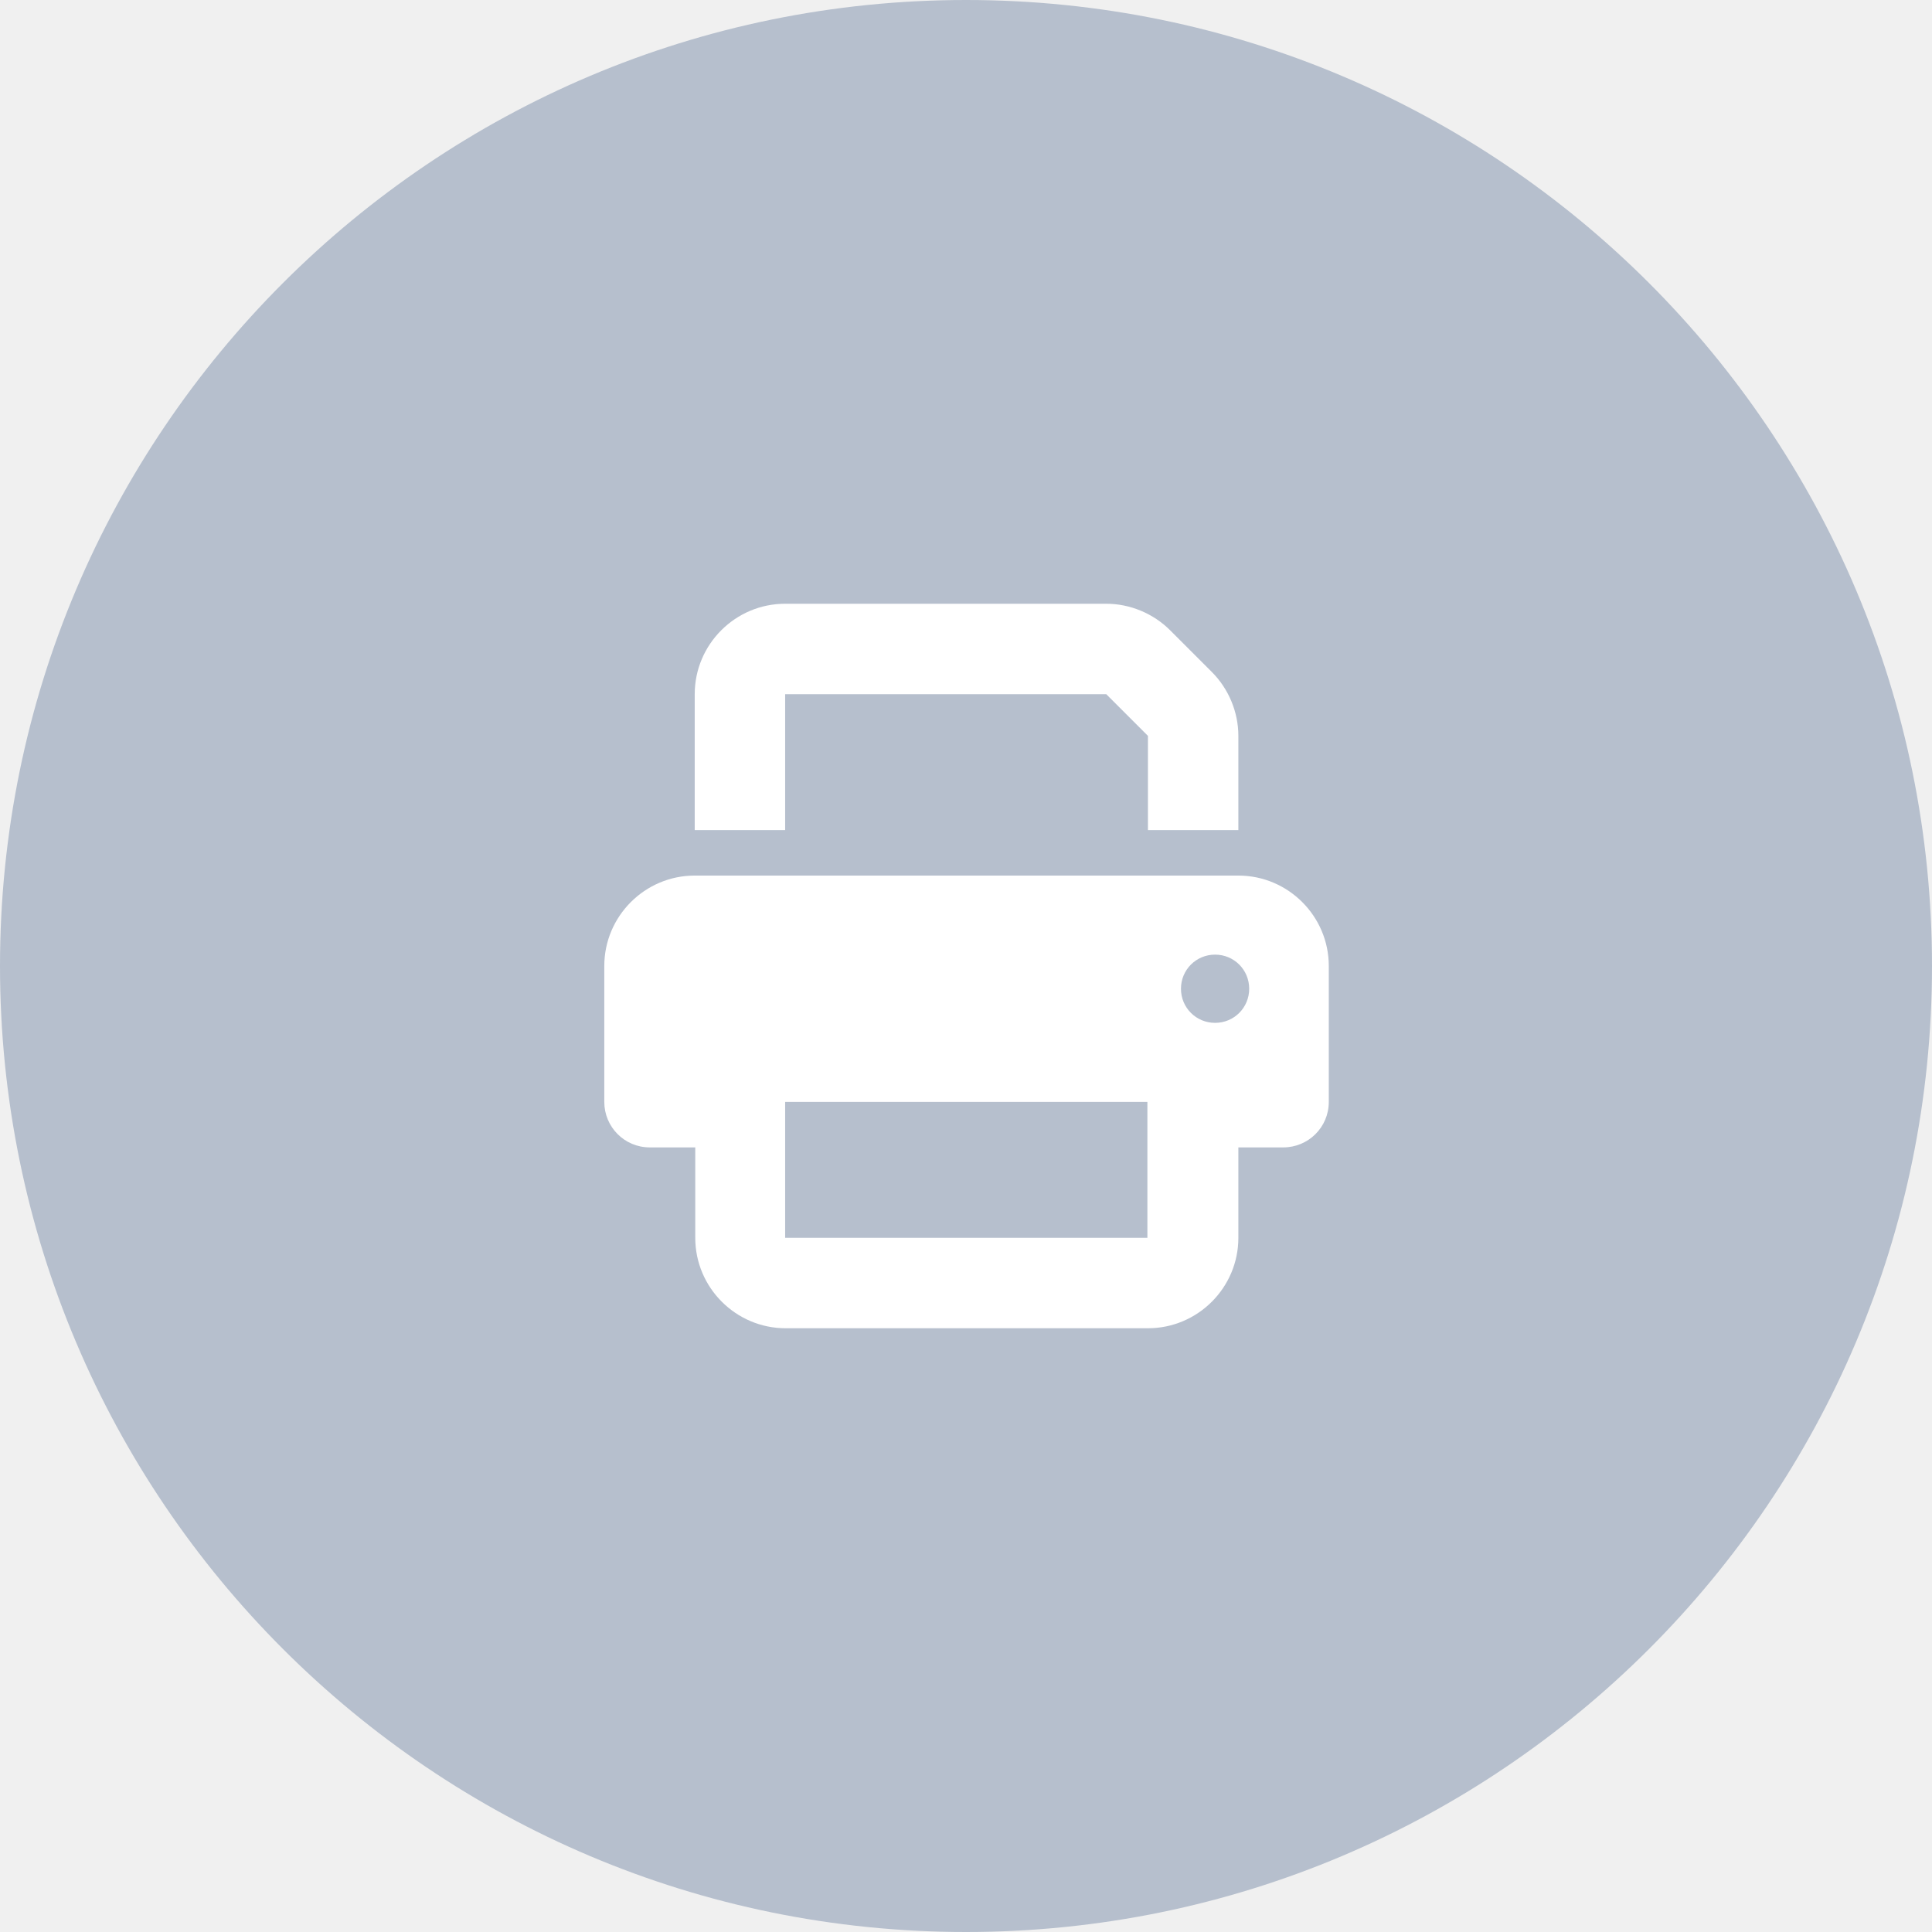
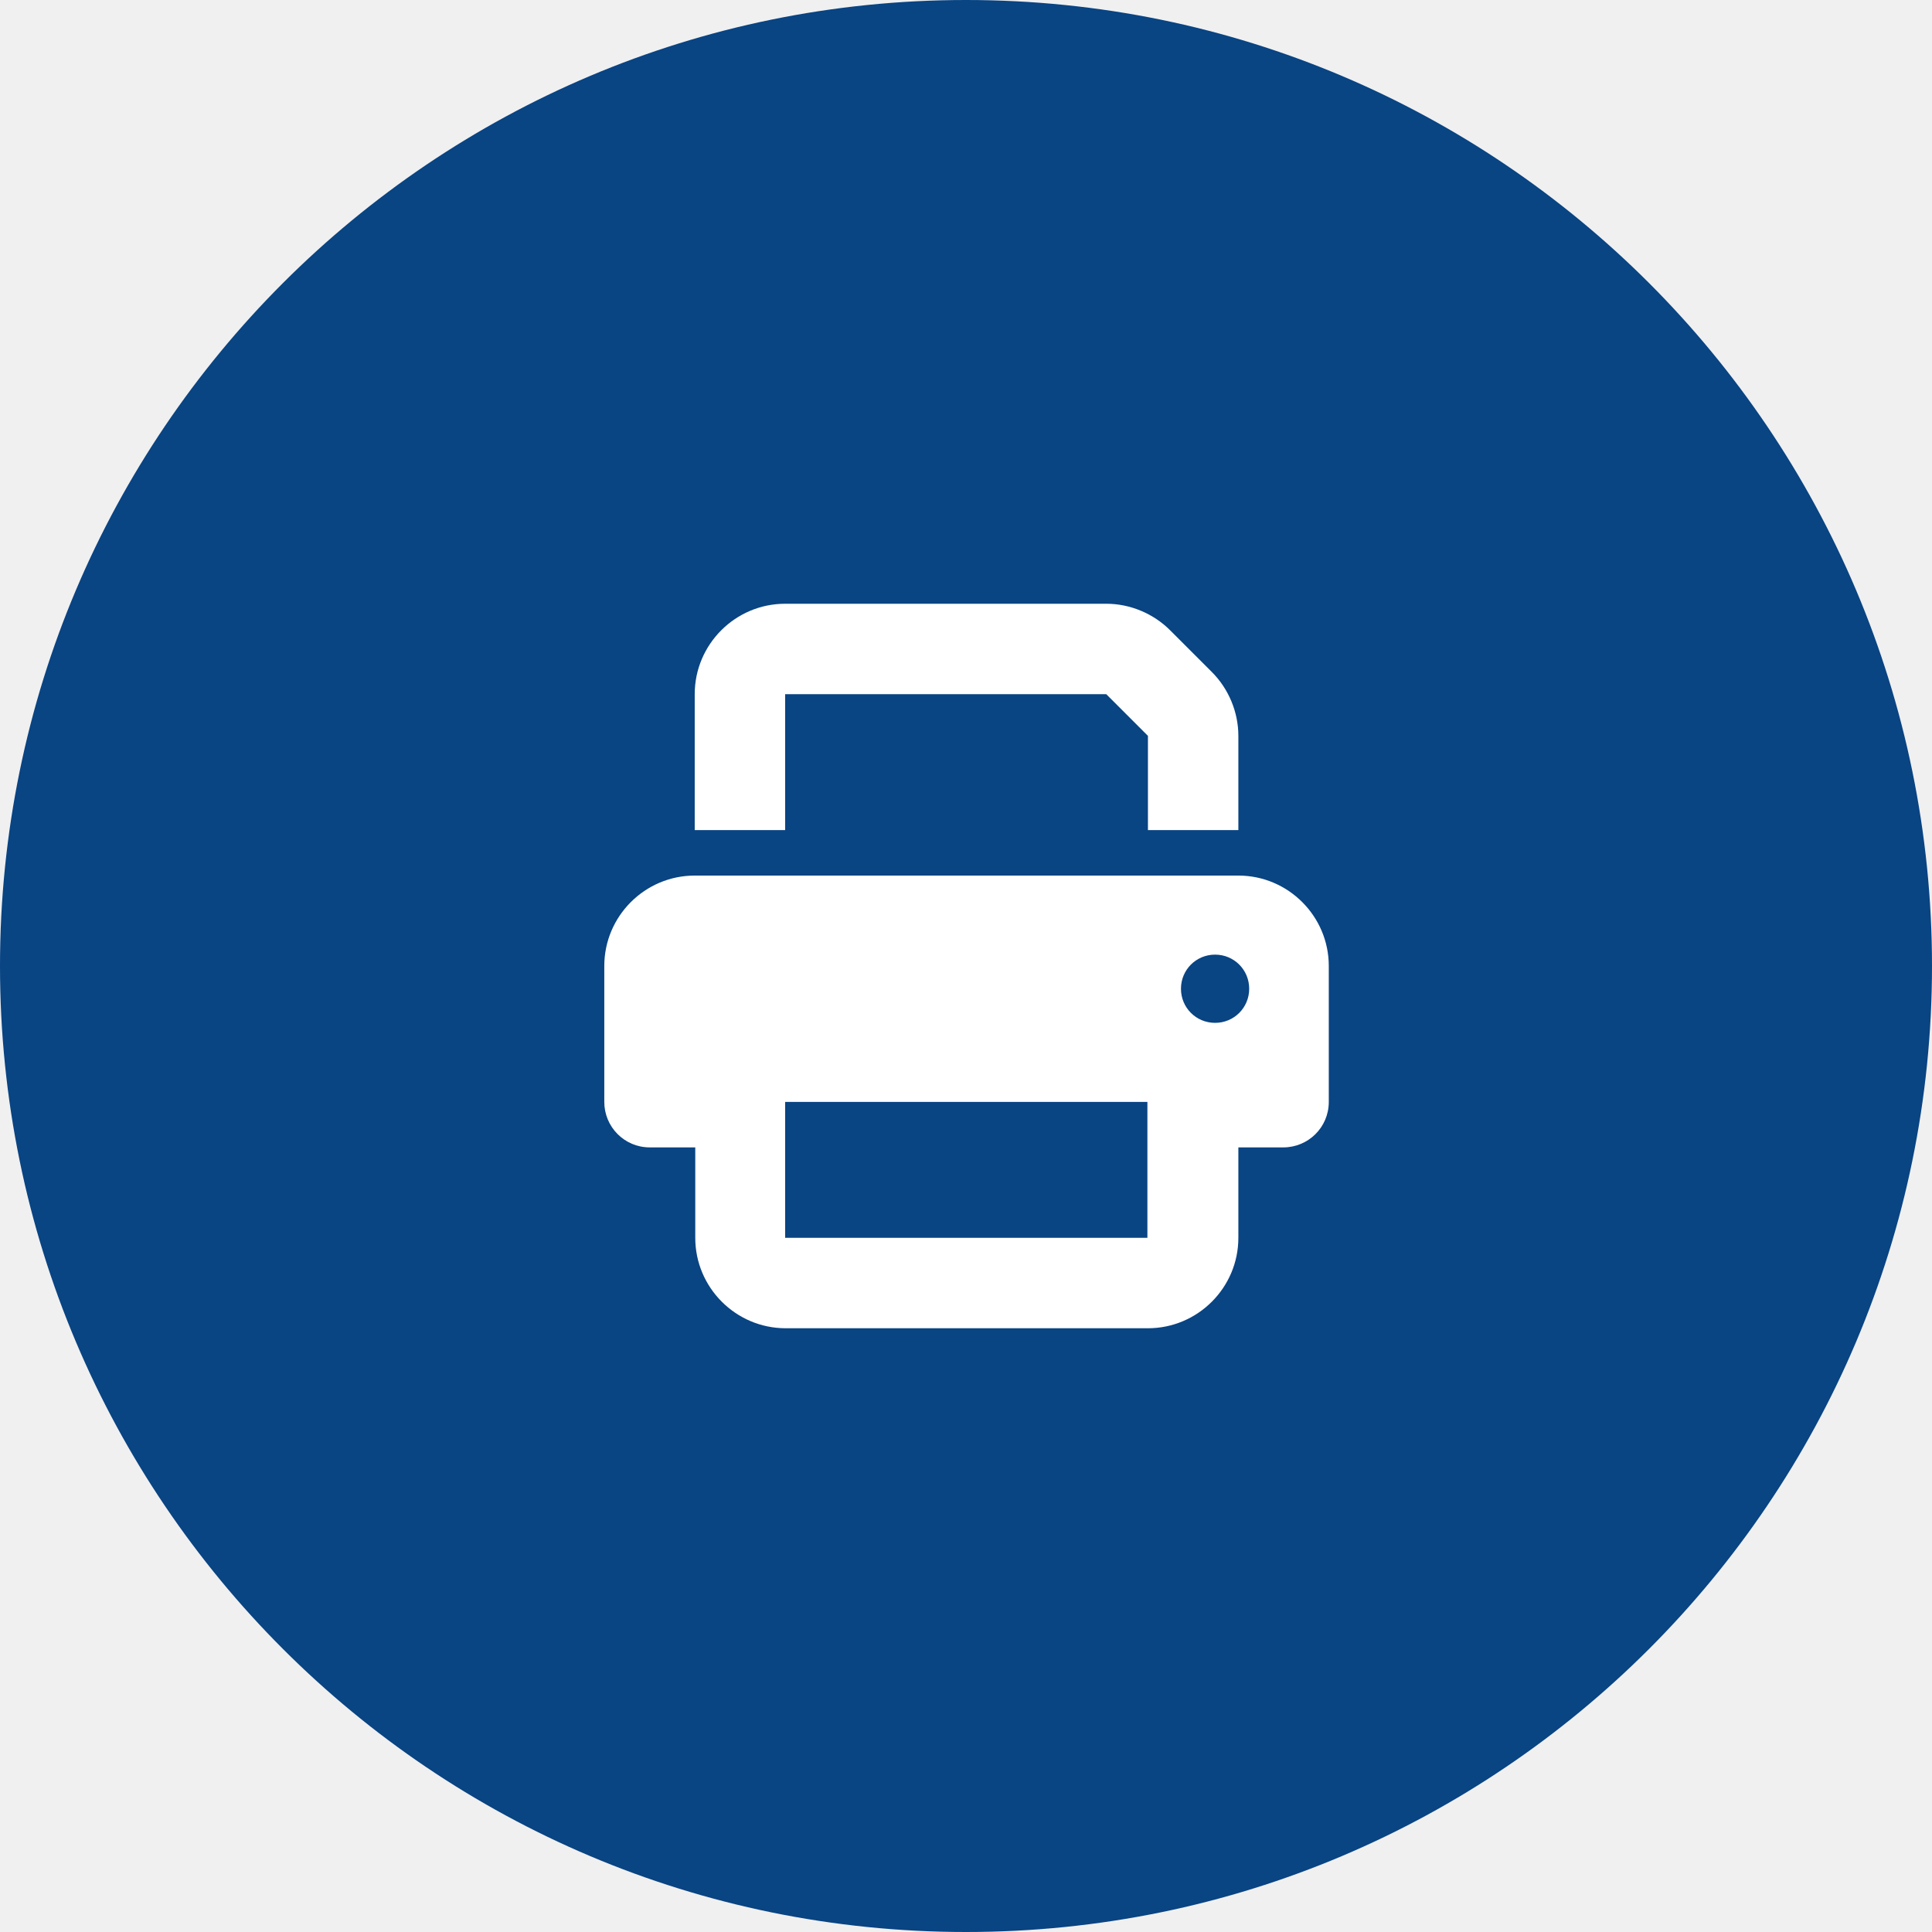
<svg xmlns="http://www.w3.org/2000/svg" id="Camada_2" data-name="Camada 2" viewBox="0 0 35.68 35.68">
  <defs>
    <style>
      .cls-1 {
-         fill: #b6bfcd;
+         fill: #094483;
      }

      .cls-1, .cls-2 {
        stroke-width: 0px;
      }

      .cls-2 {
        fill: #fff;
      }
    </style>
  </defs>
  <g id="Camada_1-2" data-name="Camada 1">
    <g>
      <path class="cls-1" d="M0,17.84C0,7.99,7.99,0,17.84,0s17.84,7.99,17.84,17.84-7.99,17.84-17.84,17.84S0,27.69,0,17.84" />
      <path id="path2" class="cls-2" d="M14.5,11.15c-.92,0-1.67.75-1.67,1.67v2.51h1.67v-2.51h5.93l.77.77v1.74h1.67v-1.74c0-.44-.18-.87-.49-1.18l-.77-.77c-.31-.31-.74-.49-1.18-.49h-5.93ZM21.19,20.35v2.51h-6.69v-2.51h6.69ZM22.86,21.19h.84c.46,0,.84-.37.84-.84v-2.51c0-.92-.75-1.67-1.67-1.67h-10.04c-.92,0-1.67.75-1.67,1.67v2.51c0,.46.37.84.84.84h.84v1.67c0,.92.75,1.67,1.67,1.67h6.69c.92,0,1.67-.75,1.67-1.67v-1.67h-.01ZM22.44,17.63c.35,0,.63.28.63.63s-.28.63-.63.63-.63-.28-.63-.63.28-.63.63-.63Z" />
    </g>
  </g>
</svg>
